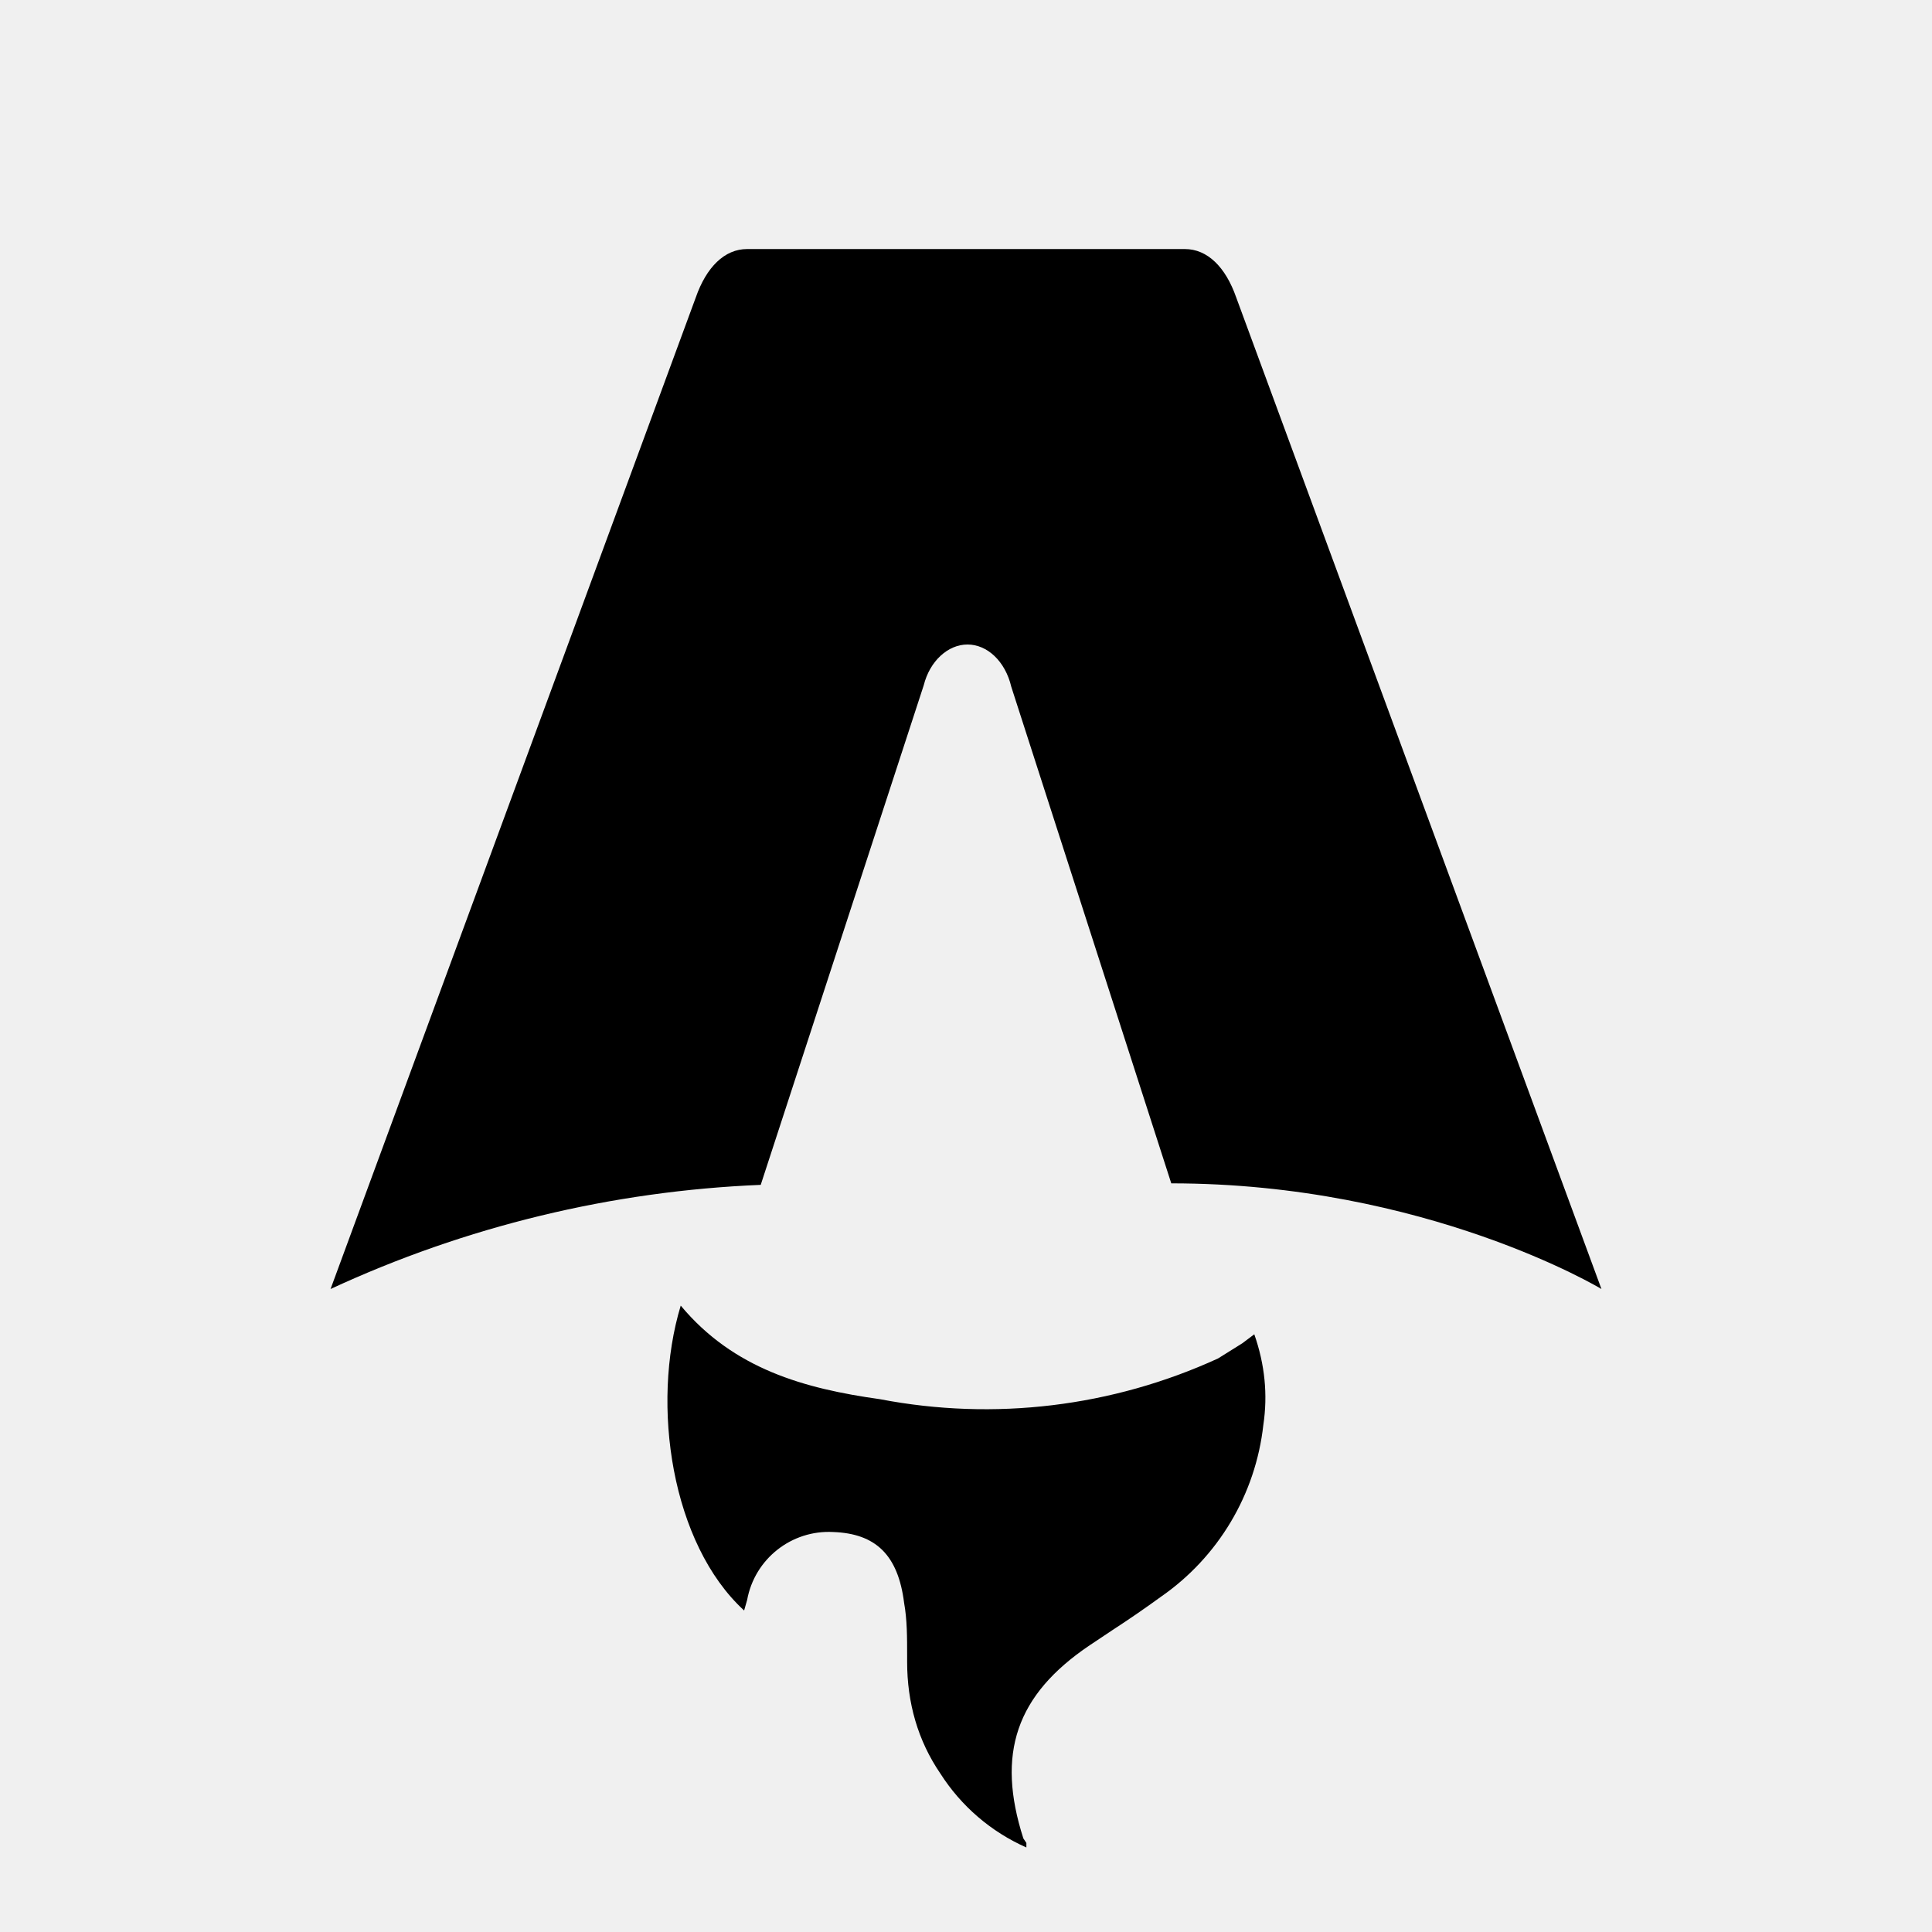
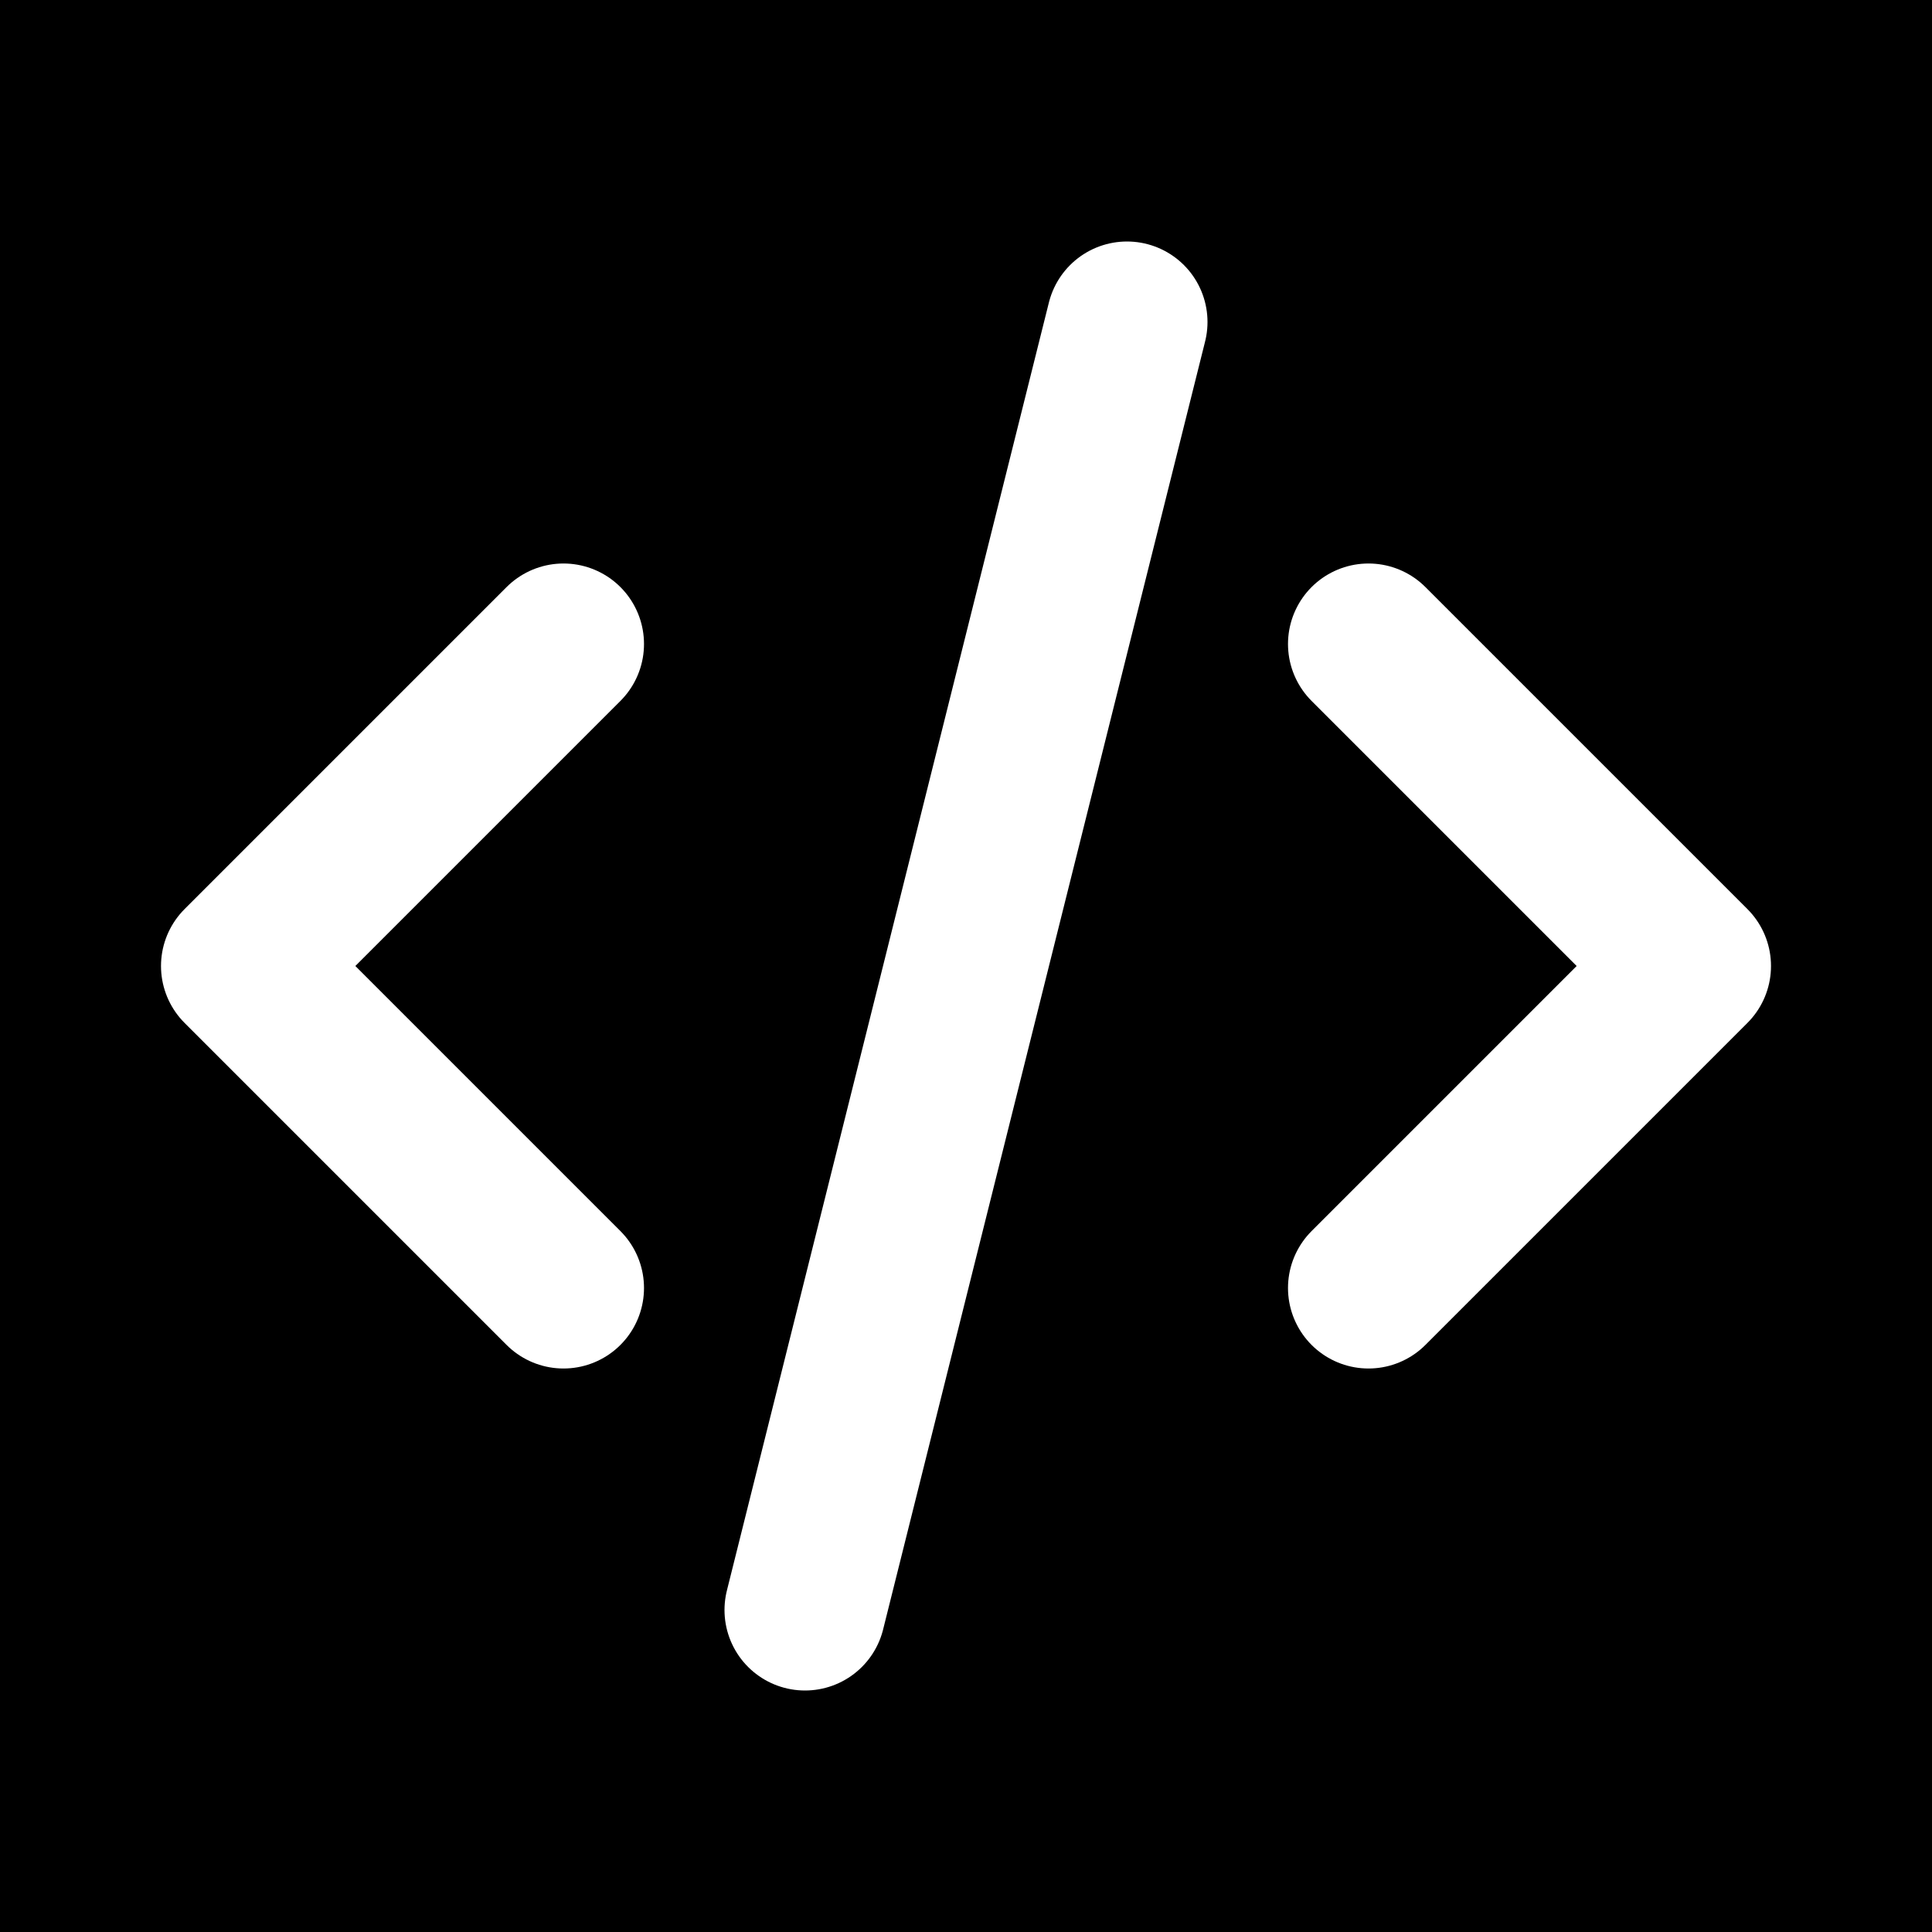
- <svg xmlns="http://www.w3.org/2000/svg" fill="none" viewBox="0 0 128 128">
-   <path d="M50.4 78.5a75.1 75.1 0 0 0-28.5 6.9l24.2-65.7c.7-2 1.9-3.2 3.4-3.2h29c1.5 0 2.7 1.2 3.4 3.2l24.2 65.7s-11.6-7-28.5-7L67 45.5c-.4-1.7-1.6-2.8-2.9-2.8-1.3 0-2.5 1.1-2.9 2.7L50.4 78.5Zm-1.1 28.2Zm-4.2-20.2c-2 6.6-.6 15.8 4.2 20.2a17.5 17.5 0 0 1 .2-.7 5.5 5.5 0 0 1 5.7-4.5c2.8.1 4.3 1.5 4.7 4.7.2 1.1.2 2.3.2 3.5v.4c0 2.7.7 5.2 2.2 7.4a13 13 0 0 0 5.7 4.9v-.3l-.2-.3c-1.8-5.6-.5-9.5 4.4-12.8l1.5-1a73 73 0 0 0 3.2-2.2 16 16 0 0 0 6.8-11.4c.3-2 .1-4-.6-6l-.8.6-1.6 1a37 37 0 0 1-22.4 2.7c-5-.7-9.7-2-13.2-6.2Z" />
-   <style>
-         path { fill: #000; }
-         @media (prefers-color-scheme: dark) {
-             path { fill: #FFF; }
-         }
-     </style>
+ <svg xmlns="http://www.w3.org/2000/svg" class="icon icon-tabler icon-tabler-code" width="24" height="24" viewBox="0 0 24 24" stroke-width="2" stroke="currentColor" fill="none" stroke-linecap="round" stroke-linejoin="round">
+   <path stroke="none" d="M0 0h24v24H0z" fill="black" />
+   <path stroke="white" fill="none" d="M7 8l-4 4l4 4" />
+   <path stroke="white" fill="none" d="M17 8l4 4l-4 4" />
+   <path stroke="white" fill="none" d="M14 4l-4 16" />
</svg>
